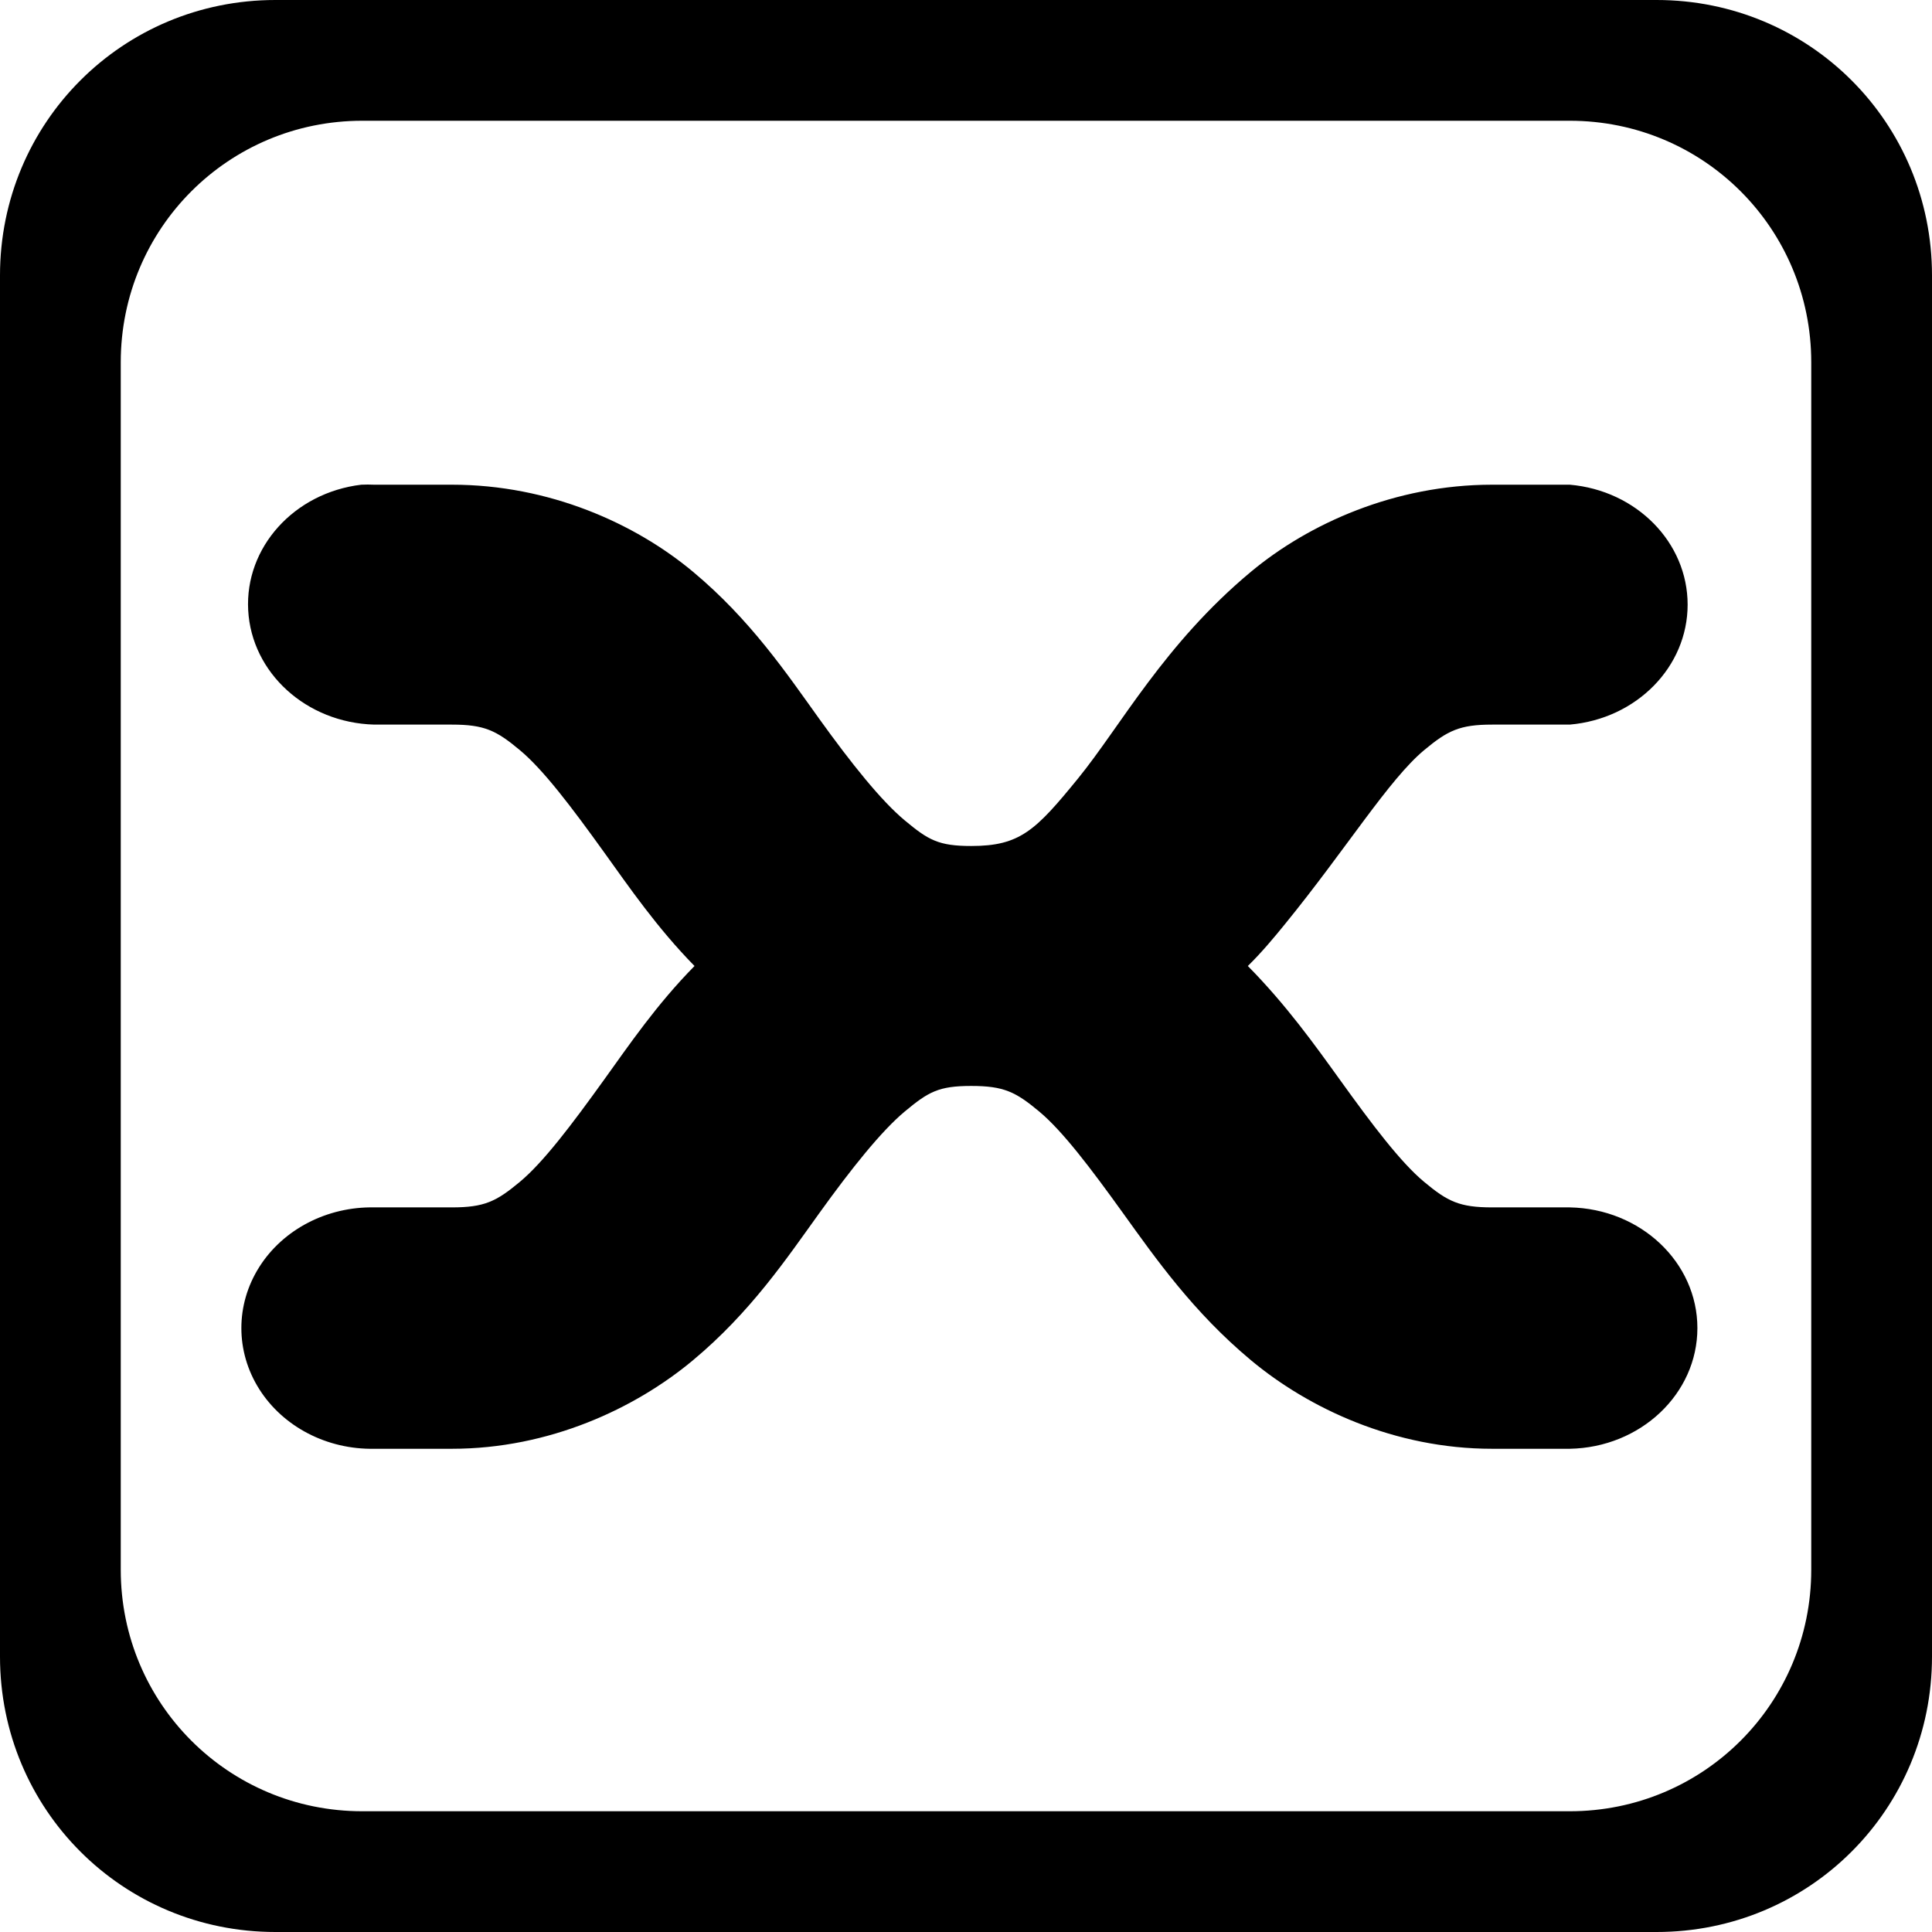
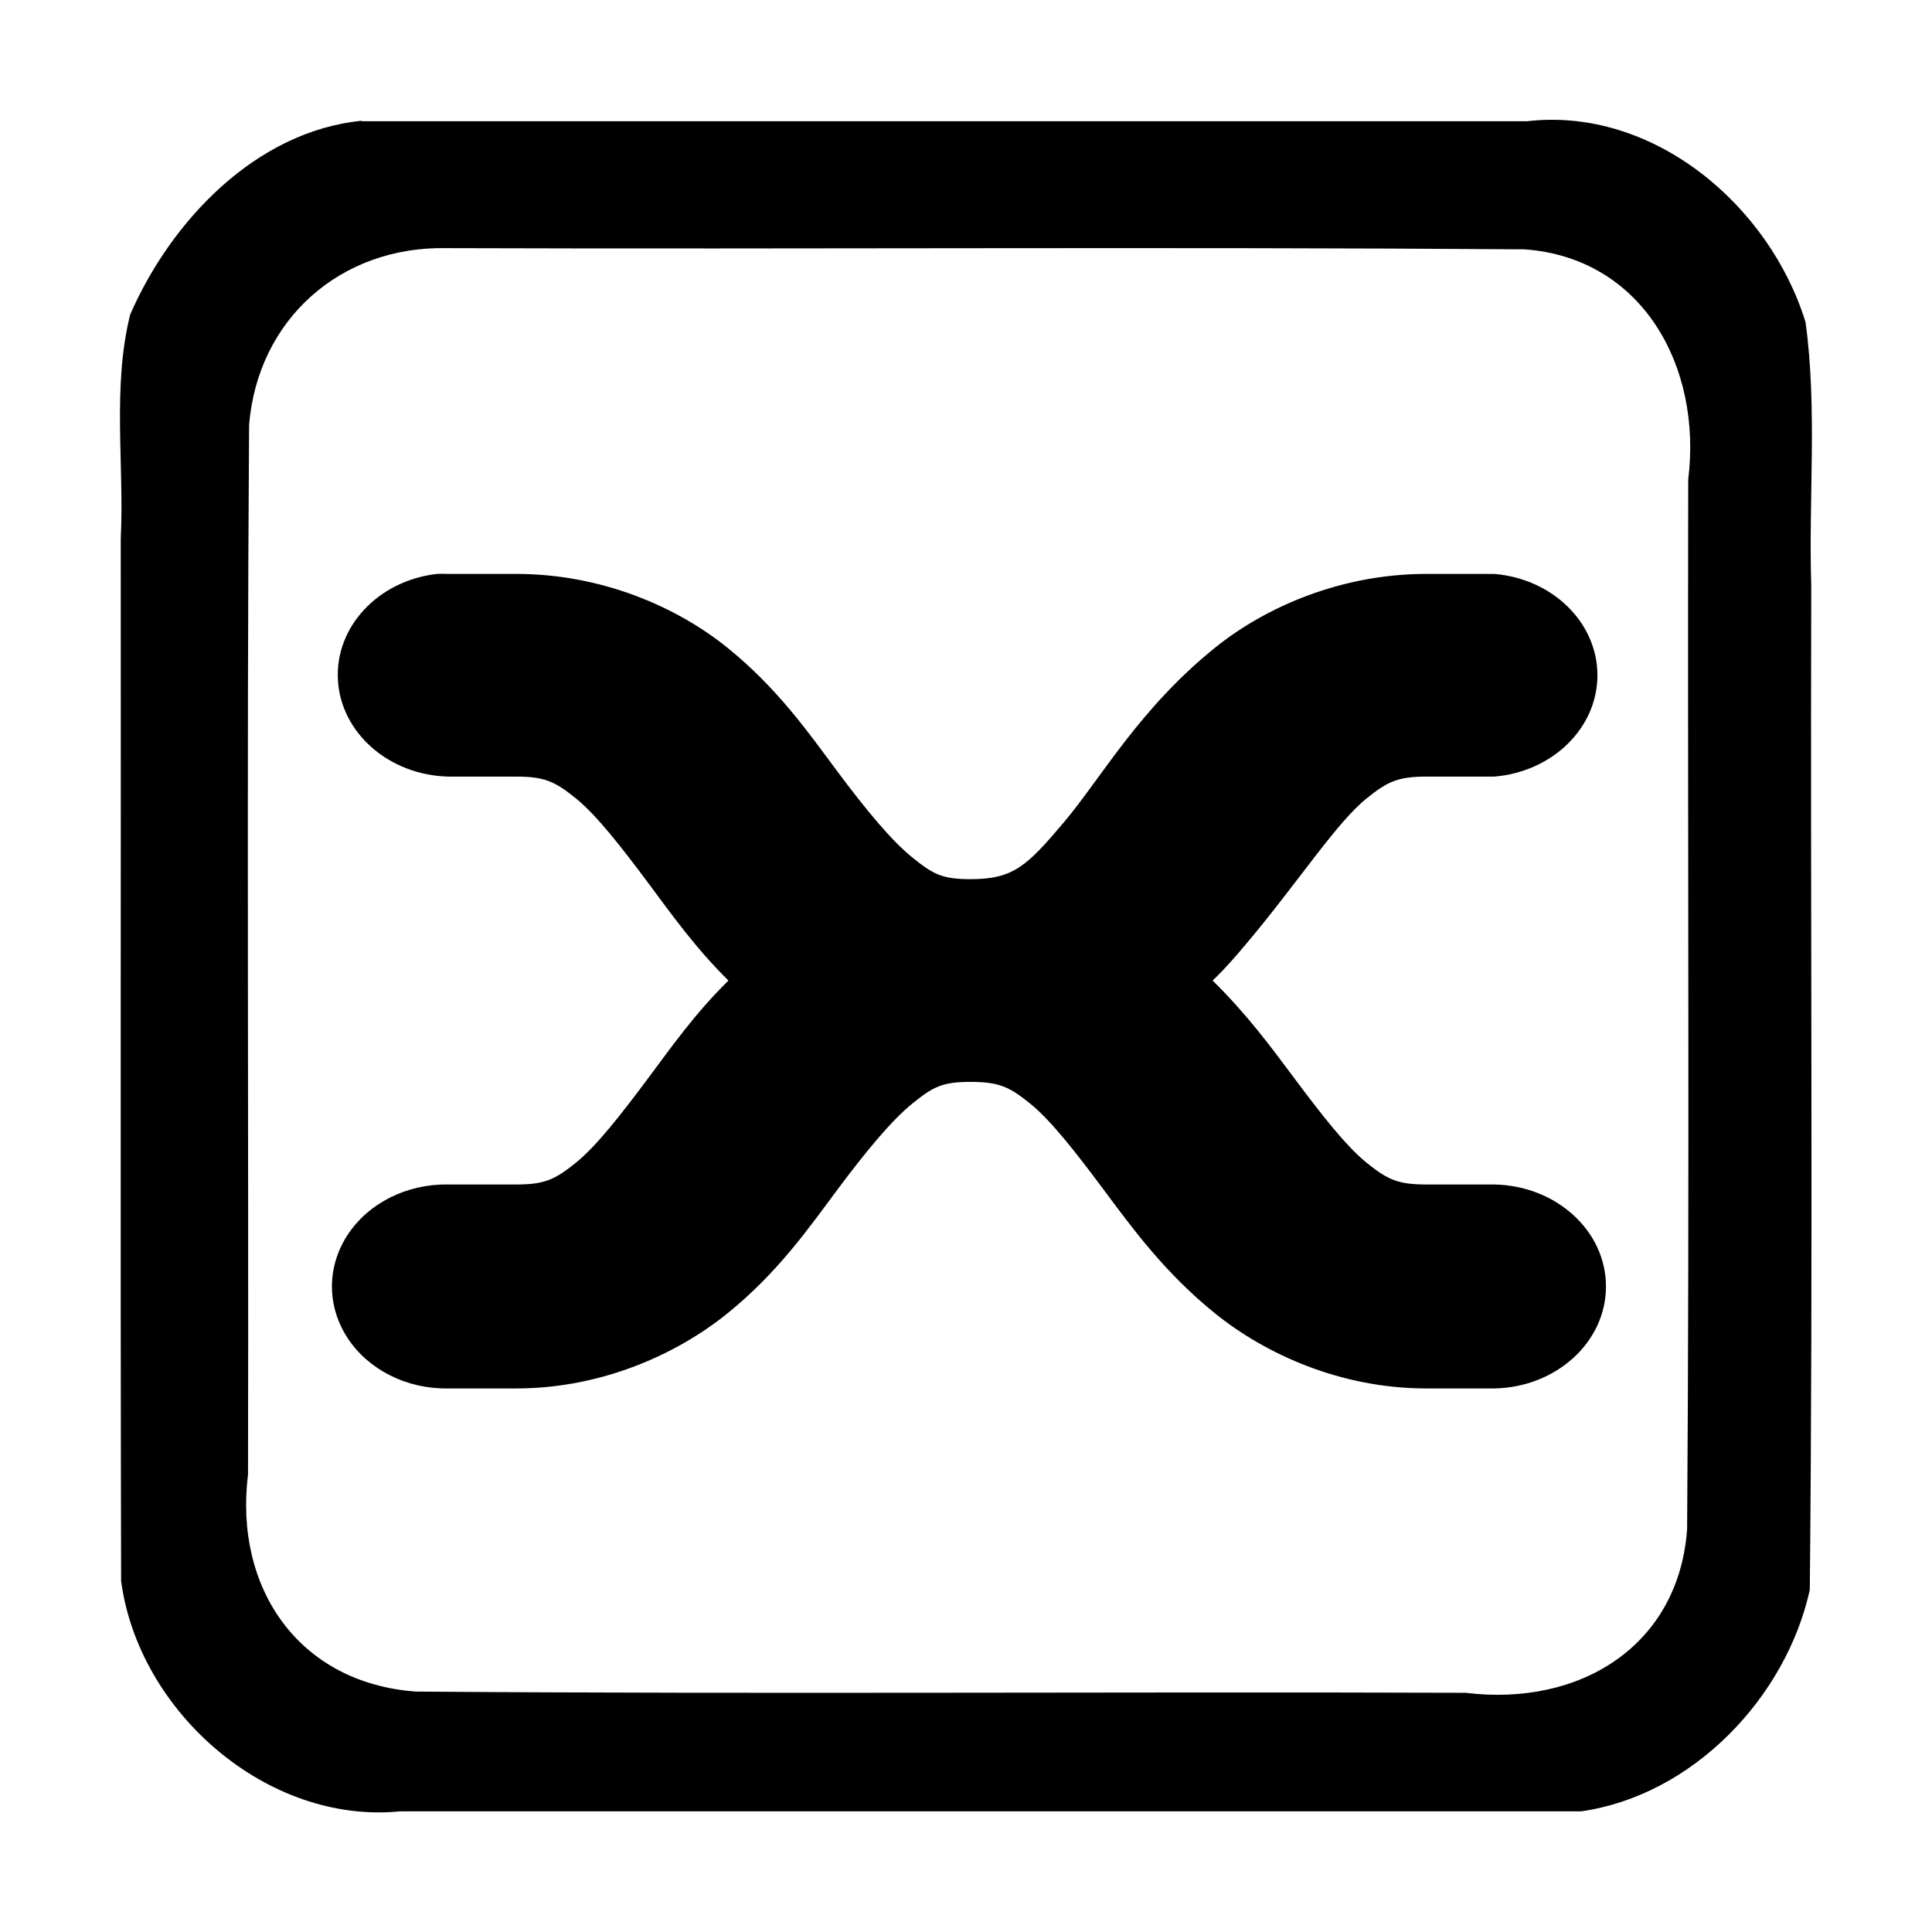
<svg xmlns="http://www.w3.org/2000/svg" xmlns:xlink="http://www.w3.org/1999/xlink" width="16" height="16" id="svg7782" version="1.1">
  <defs id="defs7784">
    <radialGradient xlink:href="#linearGradient8757" id="radialGradient7018" gradientUnits="userSpaceOnUse" gradientTransform="matrix(1.005903,7.5993956e-8,-7.5993953e-8,1.005903,-1.502318,-1.708968)" cx="254.5" cy="289.5" fx="254.5" fy="289.5" r="157.5" />
    <linearGradient id="linearGradient8757">
      <stop id="stop8761" offset="0" style="stop-color:white;stop-opacity:0" />
      <stop style="stop-color:white;stop-opacity:0" offset="0.9" id="stop8767" />
      <stop id="stop8759" offset="1" style="stop-color:white;stop-opacity:1" />
    </linearGradient>
    <radialGradient xlink:href="#linearGradient3811" id="radialGradient7020" gradientUnits="userSpaceOnUse" gradientTransform="matrix(1,0,0,0.4364821,0,52.67068)" cx="-4.029" cy="93.468" fx="-4.029" fy="93.468" r="35.338" />
    <linearGradient id="linearGradient3811">
      <stop style="stop-color:#000000;stop-opacity:1;" offset="0" id="stop3813" />
      <stop style="stop-color:#000000;stop-opacity:0;" offset="1" id="stop3815" />
    </linearGradient>
    <radialGradient xlink:href="#linearGradient3688-166-749-5" id="radialGradient7022" gradientUnits="userSpaceOnUse" gradientTransform="matrix(2.003784,0,0,1.4,27.98813,-17.4)" cx="4.993" cy="43.5" fx="4.993" fy="43.5" r="2.5" />
    <linearGradient id="linearGradient3688-166-749-5">
      <stop id="stop2883-0" style="stop-color:#181818;stop-opacity:1" offset="0" />
      <stop id="stop2885-5" style="stop-color:#181818;stop-opacity:0" offset="1" />
    </linearGradient>
    <radialGradient xlink:href="#linearGradient3688-464-309-8" id="radialGradient7024" gradientUnits="userSpaceOnUse" gradientTransform="matrix(2.003784,0,0,1.4,-20.01187,-104.4)" cx="4.993" cy="43.5" fx="4.993" fy="43.5" r="2.5" />
    <linearGradient id="linearGradient3688-464-309-8">
      <stop id="stop2889-9" style="stop-color:#181818;stop-opacity:1" offset="0" />
      <stop id="stop2891-4" style="stop-color:#181818;stop-opacity:0" offset="1" />
    </linearGradient>
    <linearGradient xlink:href="#linearGradient3702-501-757-0" id="linearGradient7026" gradientUnits="userSpaceOnUse" x1="25.058" y1="47.028" x2="25.058" y2="39.999" />
    <linearGradient id="linearGradient3702-501-757-0">
      <stop id="stop2895-0" style="stop-color:#181818;stop-opacity:0" offset="0" />
      <stop id="stop2897-2" style="stop-color:#181818;stop-opacity:1" offset="0.5" />
      <stop id="stop2899-6" style="stop-color:#181818;stop-opacity:0" offset="1" />
    </linearGradient>
    <radialGradient xlink:href="#linearGradient8655" id="radialGradient7028" gradientUnits="userSpaceOnUse" gradientTransform="matrix(2.0282874e-7,24.39764,-25.80979,-4.4949761e-7,943.5457,458.5335)" cx="7.496" cy="8.45" fx="7.496" fy="8.45" r="20" />
    <linearGradient id="linearGradient8655">
      <stop id="stop8657" style="stop-color:#ac57ff;stop-opacity:1" offset="0" />
      <stop id="stop8659" style="stop-color:#f0431a;stop-opacity:1;" offset="1" />
    </linearGradient>
    <linearGradient xlink:href="#linearGradient3895-9-0-3-2-4" id="linearGradient7030" gradientUnits="userSpaceOnUse" gradientTransform="matrix(10.43977,0,0,10.43977,474.9034,588.35)" x1="13.209" y1="4.376" x2="13.209" y2="43.847" />
    <linearGradient id="linearGradient3895-9-0-3-2-4">
      <stop id="stop3897-0-5-7-0-3" style="stop-color:#911986;stop-opacity:1" offset="0" />
      <stop id="stop3899-8-7-06-7-9" style="stop-color:#ad1141;stop-opacity:1" offset="1" />
    </linearGradient>
    <radialGradient xlink:href="#linearGradient8265-821-176-38-919-66-249-7-7" id="radialGradient7032" gradientUnits="userSpaceOnUse" gradientTransform="matrix(0.8384691,0,0,0.8384691,41.1096,46.76318)" cx="254.5" cy="289.5" fx="254.5" fy="289.5" r="159" />
    <linearGradient id="linearGradient8265-821-176-38-919-66-249-7-7">
      <stop offset="0" style="stop-color:#ffffff;stop-opacity:1" id="stop2687-1-9" />
      <stop offset="1" style="stop-color:#ffffff;stop-opacity:0" id="stop2689-5-4" />
    </linearGradient>
    <radialGradient xlink:href="#linearGradient8661" id="radialGradient7034" gradientUnits="userSpaceOnUse" gradientTransform="matrix(-0.2030062,9.194389,-16.91851,-0.3735512,869.0484,-1104.844)" cx="7.496" cy="8.45" fx="7.496" fy="8.45" r="20" />
    <linearGradient id="linearGradient8661">
      <stop id="stop8663" offset="0" style="stop-color:#f90062;stop-opacity:1" />
      <stop id="stop8665" offset="1" style="stop-color:#ff418c;stop-opacity:0" />
    </linearGradient>
    <linearGradient xlink:href="#linearGradient3924" id="linearGradient7036" gradientUnits="userSpaceOnUse" gradientTransform="matrix(10.02065,0,0,10.02065,484.9621,598.4088)" x1="24" y1="5" x2="24" y2="43" />
    <linearGradient id="linearGradient3924">
      <stop id="stop3926" style="stop-color:#ffffff;stop-opacity:1;" offset="0" />
      <stop offset="0.063" style="stop-color:#ffffff;stop-opacity:0.235;" id="stop3928" />
      <stop id="stop3930" style="stop-color:#ffffff;stop-opacity:0.157;" offset="0.951" />
      <stop id="stop3932" style="stop-color:#ffffff;stop-opacity:0.392;" offset="1" />
    </linearGradient>
    <radialGradient xlink:href="#linearGradient8775" id="radialGradient7038" gradientUnits="userSpaceOnUse" gradientTransform="matrix(1.053736,0,0,1.041779,-13.67583,-12.09512)" cx="254.5" cy="289.5" fx="254.5" fy="289.5" r="157.5" />
    <linearGradient id="linearGradient8775">
      <stop style="stop-color:white;stop-opacity:0" offset="0" id="stop8777" />
      <stop id="stop7191" offset="0.511" style="stop-color:white;stop-opacity:0;" />
      <stop id="stop8779" offset="0.851" style="stop-color:white;stop-opacity:0" />
      <stop style="stop-color:white;stop-opacity:1" offset="1" id="stop8781" />
    </linearGradient>
    <linearGradient xlink:href="#linearGradient8265-821-176-38-919-66-249-7-7" id="linearGradient7040" gradientUnits="userSpaceOnUse" gradientTransform="matrix(8.4234,0,0,13.19931,522.3497,569.6881)" x1="16.626" y1="15.298" x2="20.055" y2="24.628" />
    <linearGradient id="linearGradient7479">
      <stop offset="0" style="stop-color:#ffffff;stop-opacity:1" id="stop7481" />
      <stop offset="1" style="stop-color:#ffffff;stop-opacity:0" id="stop7483" />
    </linearGradient>
    <linearGradient y2="24.628" x2="20.055" y1="15.298" x1="16.626" gradientTransform="matrix(8.4234,0,0,13.19931,522.3497,569.6881)" gradientUnits="userSpaceOnUse" id="linearGradient7508" xlink:href="#linearGradient8265-821-176-38-919-66-249-7-7" />
    <radialGradient xlink:href="#linearGradient8757" id="radialGradient8112" gradientUnits="userSpaceOnUse" gradientTransform="matrix(1.005903,7.5993956e-8,-7.5993953e-8,1.005903,-1.502318,-1.708968)" cx="254.5" cy="289.5" fx="254.5" fy="289.5" r="157.5" />
    <radialGradient xlink:href="#linearGradient3811" id="radialGradient8114" gradientUnits="userSpaceOnUse" gradientTransform="matrix(1,0,0,0.4364821,0,52.67068)" cx="-4.029" cy="93.468" fx="-4.029" fy="93.468" r="35.338" />
    <radialGradient xlink:href="#linearGradient3688-166-749-5" id="radialGradient8116" gradientUnits="userSpaceOnUse" gradientTransform="matrix(2.003784,0,0,1.4,27.98813,-17.4)" cx="4.993" cy="43.5" fx="4.993" fy="43.5" r="2.5" />
    <radialGradient xlink:href="#linearGradient3688-464-309-8" id="radialGradient8118" gradientUnits="userSpaceOnUse" gradientTransform="matrix(2.003784,0,0,1.4,-20.01187,-104.4)" cx="4.993" cy="43.5" fx="4.993" fy="43.5" r="2.5" />
    <linearGradient xlink:href="#linearGradient3702-501-757-0" id="linearGradient8120" gradientUnits="userSpaceOnUse" x1="25.058" y1="47.028" x2="25.058" y2="39.999" />
    <radialGradient xlink:href="#linearGradient8655" id="radialGradient8122" gradientUnits="userSpaceOnUse" gradientTransform="matrix(2.0282874e-7,24.39764,-25.80979,-4.4949761e-7,943.5457,458.5335)" cx="7.496" cy="8.45" fx="7.496" fy="8.45" r="20" />
    <linearGradient xlink:href="#linearGradient3895-9-0-3-2-4" id="linearGradient8124" gradientUnits="userSpaceOnUse" gradientTransform="matrix(10.43977,0,0,10.43977,474.9034,588.35)" x1="13.209" y1="4.376" x2="13.209" y2="43.847" />
    <radialGradient xlink:href="#linearGradient8265-821-176-38-919-66-249-7-7" id="radialGradient8126" gradientUnits="userSpaceOnUse" gradientTransform="matrix(0.8384691,0,0,0.8384691,41.1096,46.76318)" cx="254.5" cy="289.5" fx="254.5" fy="289.5" r="159" />
    <radialGradient xlink:href="#linearGradient8661" id="radialGradient8128" gradientUnits="userSpaceOnUse" gradientTransform="matrix(-0.2030062,9.194389,-16.91851,-0.3735512,869.0484,-1104.844)" cx="7.496" cy="8.45" fx="7.496" fy="8.45" r="20" />
    <linearGradient xlink:href="#linearGradient3924" id="linearGradient8130" gradientUnits="userSpaceOnUse" gradientTransform="matrix(10.02065,0,0,10.02065,484.9621,598.4088)" x1="24" y1="5" x2="24" y2="43" />
    <radialGradient xlink:href="#linearGradient8775" id="radialGradient8132" gradientUnits="userSpaceOnUse" gradientTransform="matrix(1.053736,0,0,1.041779,-13.67583,-12.09512)" cx="254.5" cy="289.5" fx="254.5" fy="289.5" r="157.5" />
    <linearGradient xlink:href="#linearGradient8265-821-176-38-919-66-249-7-7" id="linearGradient8134" gradientUnits="userSpaceOnUse" gradientTransform="matrix(8.4234,0,0,13.19931,522.3497,569.6881)" x1="16.626" y1="15.298" x2="20.055" y2="24.628" />
  </defs>
  <g id="layer1" transform="translate(0,-1036.362)">
-     <path style="opacity:1;fill:black;fill-opacity:1;stroke:none" d="M 2.281 0 C 1.015 0 3.5368535e-18 1.015 0 2.281 L 0 13.719 C 0 14.985 1.015 16 2.281 16 L 13.719 16 C 14.985 16 16 14.985 16 13.719 L 16 2.281 C 16 1.015 14.985 3.5368535e-18 13.719 0 L 2.281 0 z M 3 1 L 13 1 C 14.108 1 15 1.892 15 3 L 15 13 C 15 14.108 14.108 15 13 15 L 3 15 C 1.892 15 1 14.108 1 13 L 1 3 C 1 1.892 1.892 1 3 1 z " transform="translate(0,1036.362)" id="rect8784" />
-     <g id="g3830" style="fill-opacity:1" transform="matrix(0.4287351,0,0,0.3973584,-2.447862,635.2744)">
-       <path style="font-size:medium;font-style:normal;font-variant:normal;font-weight:normal;font-stretch:normal;text-indent:0;text-align:start;text-decoration:none;line-height:normal;letter-spacing:normal;word-spacing:normal;text-transform:none;direction:ltr;block-progression:tb;writing-mode:lr-tb;text-anchor:start;baseline-shift:baseline;color:black;fill-opacity:1;marker:none;visibility:visible;display:inline;overflow:visible;enable-background:accumulate;font-family:Sans;-inkscape-font-specification:Sans" d="m 12.688,15.125 a 2.511,2.511 0 0 0 0.25,5 l 1.5,0 c 0.628,0 0.858,0.122 1.312,0.531 0.455,0.409 0.997,1.183 1.625,2.125 0.484,0.726 1.021,1.573 1.75,2.375 -0.736,0.807 -1.263,1.645 -1.75,2.375 -0.628,0.942 -1.17,1.716 -1.625,2.125 -0.455,0.409 -0.685,0.531 -1.312,0.531 l -1.5,0 a 2.516,2.516 0 1 0 0,5.031 l 1.5,0 c 1.883,0 3.542,-0.841 4.656,-1.844 1.115,-1.003 1.81,-2.121 2.438,-3.062 0.628,-0.942 1.202,-1.716 1.656,-2.125 0.455,-0.409 0.653,-0.531 1.281,-0.531 0.628,0 0.858,0.122 1.312,0.531 0.455,0.409 0.997,1.183 1.625,2.125 0.628,0.942 1.354,2.059 2.469,3.062 1.115,1.003 2.773,1.844 4.656,1.844 l 1.5,0 a 2.516,2.516 0 0 0 0,-5.031 l -1.5,0 c -0.628,0 -0.858,-0.122 -1.312,-0.531 -0.455,-0.409 -0.997,-1.183 -1.625,-2.125 -0.49,-0.734 -1.039,-1.564 -1.781,-2.375 0.274,-0.29 0.503,-0.589 0.719,-0.875 1.183,-1.567 2.006,-3.013 2.688,-3.625 0.453,-0.407 0.686,-0.531 1.312,-0.531 l 1.5,0 a 2.511,2.511 0 0 0 0,-5 l -1.5,0 c -1.879,0 -3.542,0.812 -4.656,1.812 -1.676,1.505 -2.525,3.228 -3.344,4.312 -0.819,1.084 -1.12,1.406 -2.062,1.406 -0.628,0 -0.827,-0.122 -1.281,-0.531 C 22.733,21.716 22.159,20.942 21.531,20 20.904,19.058 20.208,17.941 19.094,16.938 17.979,15.934 16.321,15.125 14.438,15.125 l -1.5,0 a 2.511,2.511 0 0 0 -0.25,0 z" id="path6940" transform="translate(0,1004.362)" />
+     <path style="fill:#000000;fill-opacity:1;stroke:none" d="m 2.996,1037.362 c -0.878,0.087 -1.58,0.83 -1.918,1.605 -0.15,0.603 -0.048,1.238 -0.078,1.857 0.002,2.877 -0.004,5.753 0.003,8.63 0.142,1.078 1.203,2.018 2.31,1.909 3.26,0 6.52,0 9.78,0 0.923,-0.131 1.698,-0.94 1.895,-1.835 0.028,-2.771 0.004,-5.543 0.012,-8.315 -0.023,-0.727 0.051,-1.462 -0.047,-2.182 -0.297,-0.966 -1.259,-1.786 -2.306,-1.665 -3.217,0 -6.434,0 -9.651,0 z m 0.701,1.055 c 2.976,0.01 5.954,-0.012 8.929,0.01 0.968,0.07 1.472,0.961 1.355,1.907 -0.006,2.897 0.012,5.795 -0.009,8.692 -0.07,0.968 -0.889,1.472 -1.835,1.355 -2.897,-0.01 -5.795,0.012 -8.692,-0.01 -0.968,-0.07 -1.508,-0.853 -1.391,-1.799 0.006,-2.897 -0.012,-5.795 0.009,-8.692 0.072,-0.873 0.757,-1.48 1.633,-1.463 z" id="rect8784" />
+     <g id="g3830" style="fill-opacity:1" transform="matrix(0.3751432,0,0,0.3357194,-1.141879,698.8534)">
+       <path style="font-size:medium;font-style:normal;font-variant:normal;font-weight:normal;font-stretch:normal;text-indent:0;text-align:start;text-decoration:none;line-height:normal;letter-spacing:normal;word-spacing:normal;text-transform:none;direction:ltr;block-progression:tb;writing-mode:lr-tb;text-anchor:start;baseline-shift:baseline;color:#000000;fill-opacity:1;marker:none;visibility:visible;display:inline;overflow:visible;enable-background:accumulate;font-family:Sans;-inkscape-font-specification:Sans" d="m 12.688,15.125 a 2.511,2.511 0 0 0 0.25,5 l 1.5,0 c 0.628,0 0.858,0.122 1.312,0.531 0.455,0.409 0.997,1.183 1.625,2.125 0.484,0.726 1.021,1.573 1.75,2.375 -0.736,0.807 -1.263,1.645 -1.75,2.375 -0.628,0.942 -1.17,1.716 -1.625,2.125 -0.455,0.409 -0.685,0.531 -1.312,0.531 l -1.5,0 a 2.516,2.516 0 1 0 0,5.031 l 1.5,0 c 1.883,0 3.542,-0.841 4.656,-1.844 1.115,-1.003 1.81,-2.121 2.438,-3.062 0.628,-0.942 1.202,-1.716 1.656,-2.125 0.455,-0.409 0.653,-0.531 1.281,-0.531 0.628,0 0.858,0.122 1.312,0.531 0.455,0.409 0.997,1.183 1.625,2.125 0.628,0.942 1.354,2.059 2.469,3.062 1.115,1.003 2.773,1.844 4.656,1.844 l 1.5,0 a 2.516,2.516 0 0 0 0,-5.031 l -1.5,0 c -0.628,0 -0.858,-0.122 -1.312,-0.531 -0.455,-0.409 -0.997,-1.183 -1.625,-2.125 -0.49,-0.734 -1.039,-1.564 -1.781,-2.375 0.274,-0.29 0.503,-0.589 0.719,-0.875 1.183,-1.567 2.006,-3.013 2.688,-3.625 0.453,-0.407 0.686,-0.531 1.312,-0.531 l 1.5,0 a 2.511,2.511 0 0 0 0,-5 l -1.5,0 c -1.879,0 -3.542,0.812 -4.656,1.812 -1.676,1.505 -2.525,3.228 -3.344,4.312 -0.819,1.084 -1.12,1.406 -2.062,1.406 -0.628,0 -0.827,-0.122 -1.281,-0.531 C 22.733,21.716 22.159,20.942 21.531,20 20.904,19.058 20.208,17.941 19.094,16.938 17.979,15.934 16.321,15.125 14.438,15.125 l -1.5,0 a 2.511,2.511 0 0 0 -0.25,0 z" id="path6940" transform="translate(0,1004.362)" />
    </g>
  </g>
</svg>
